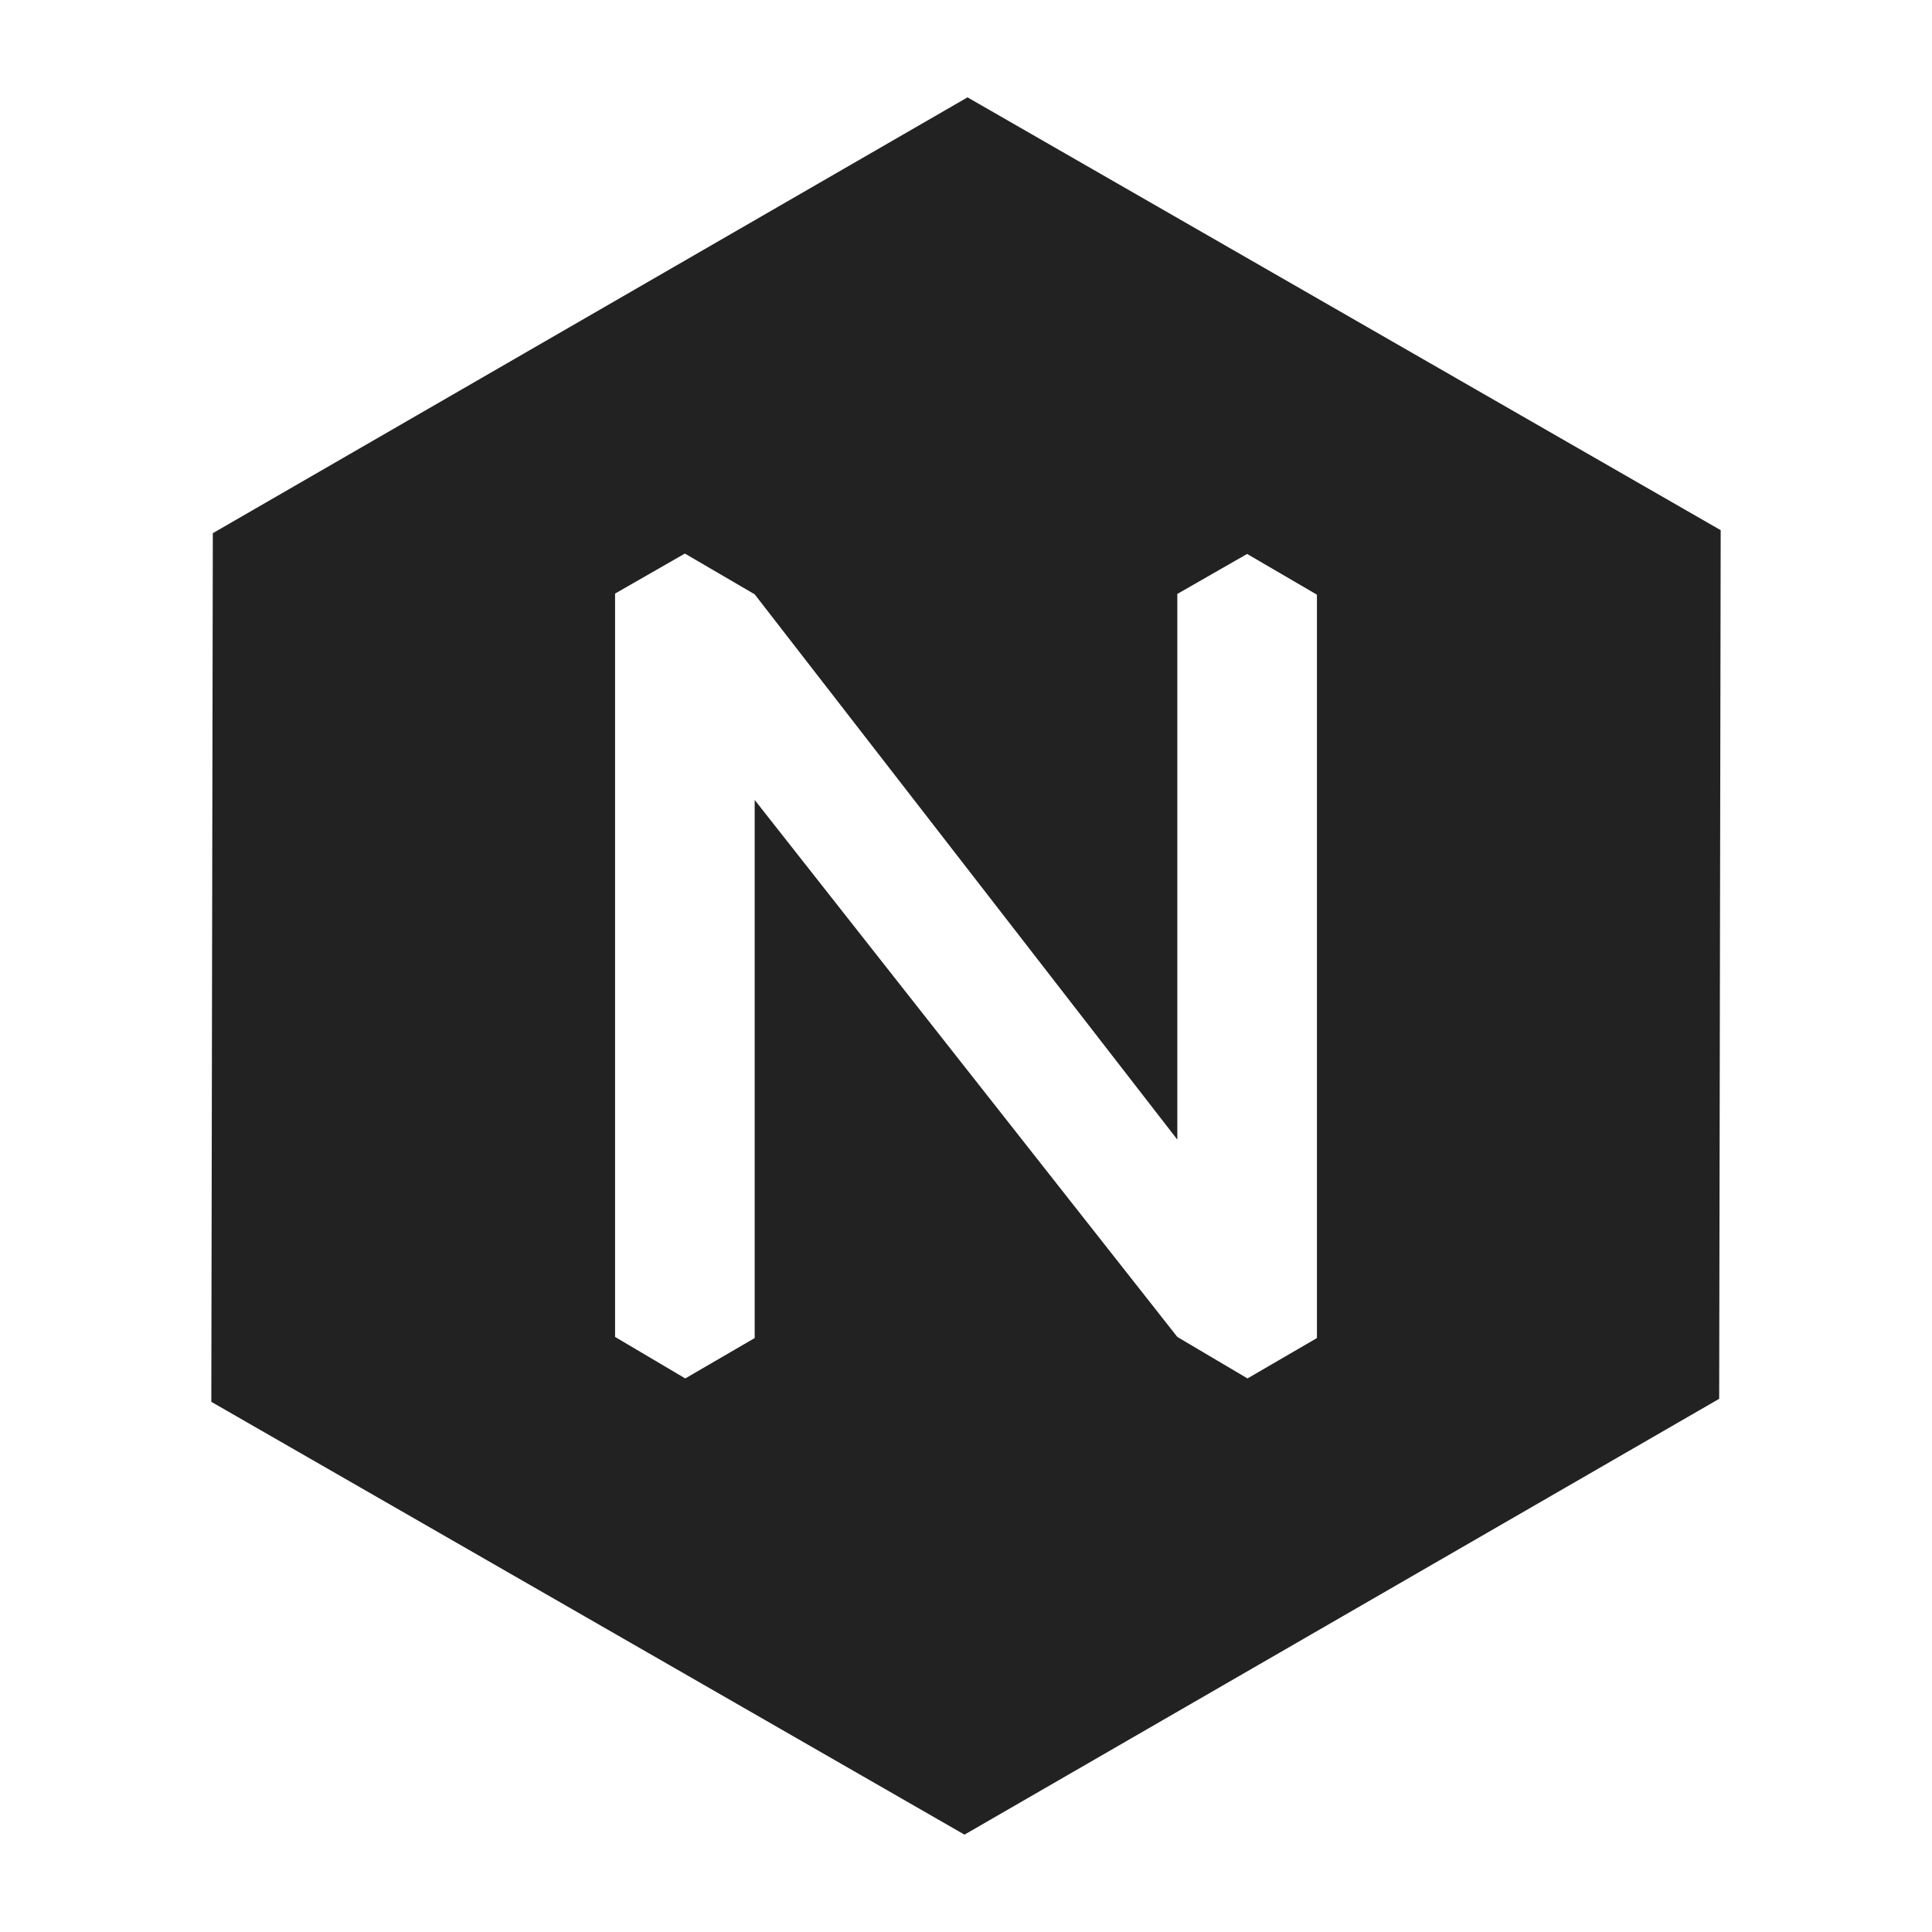
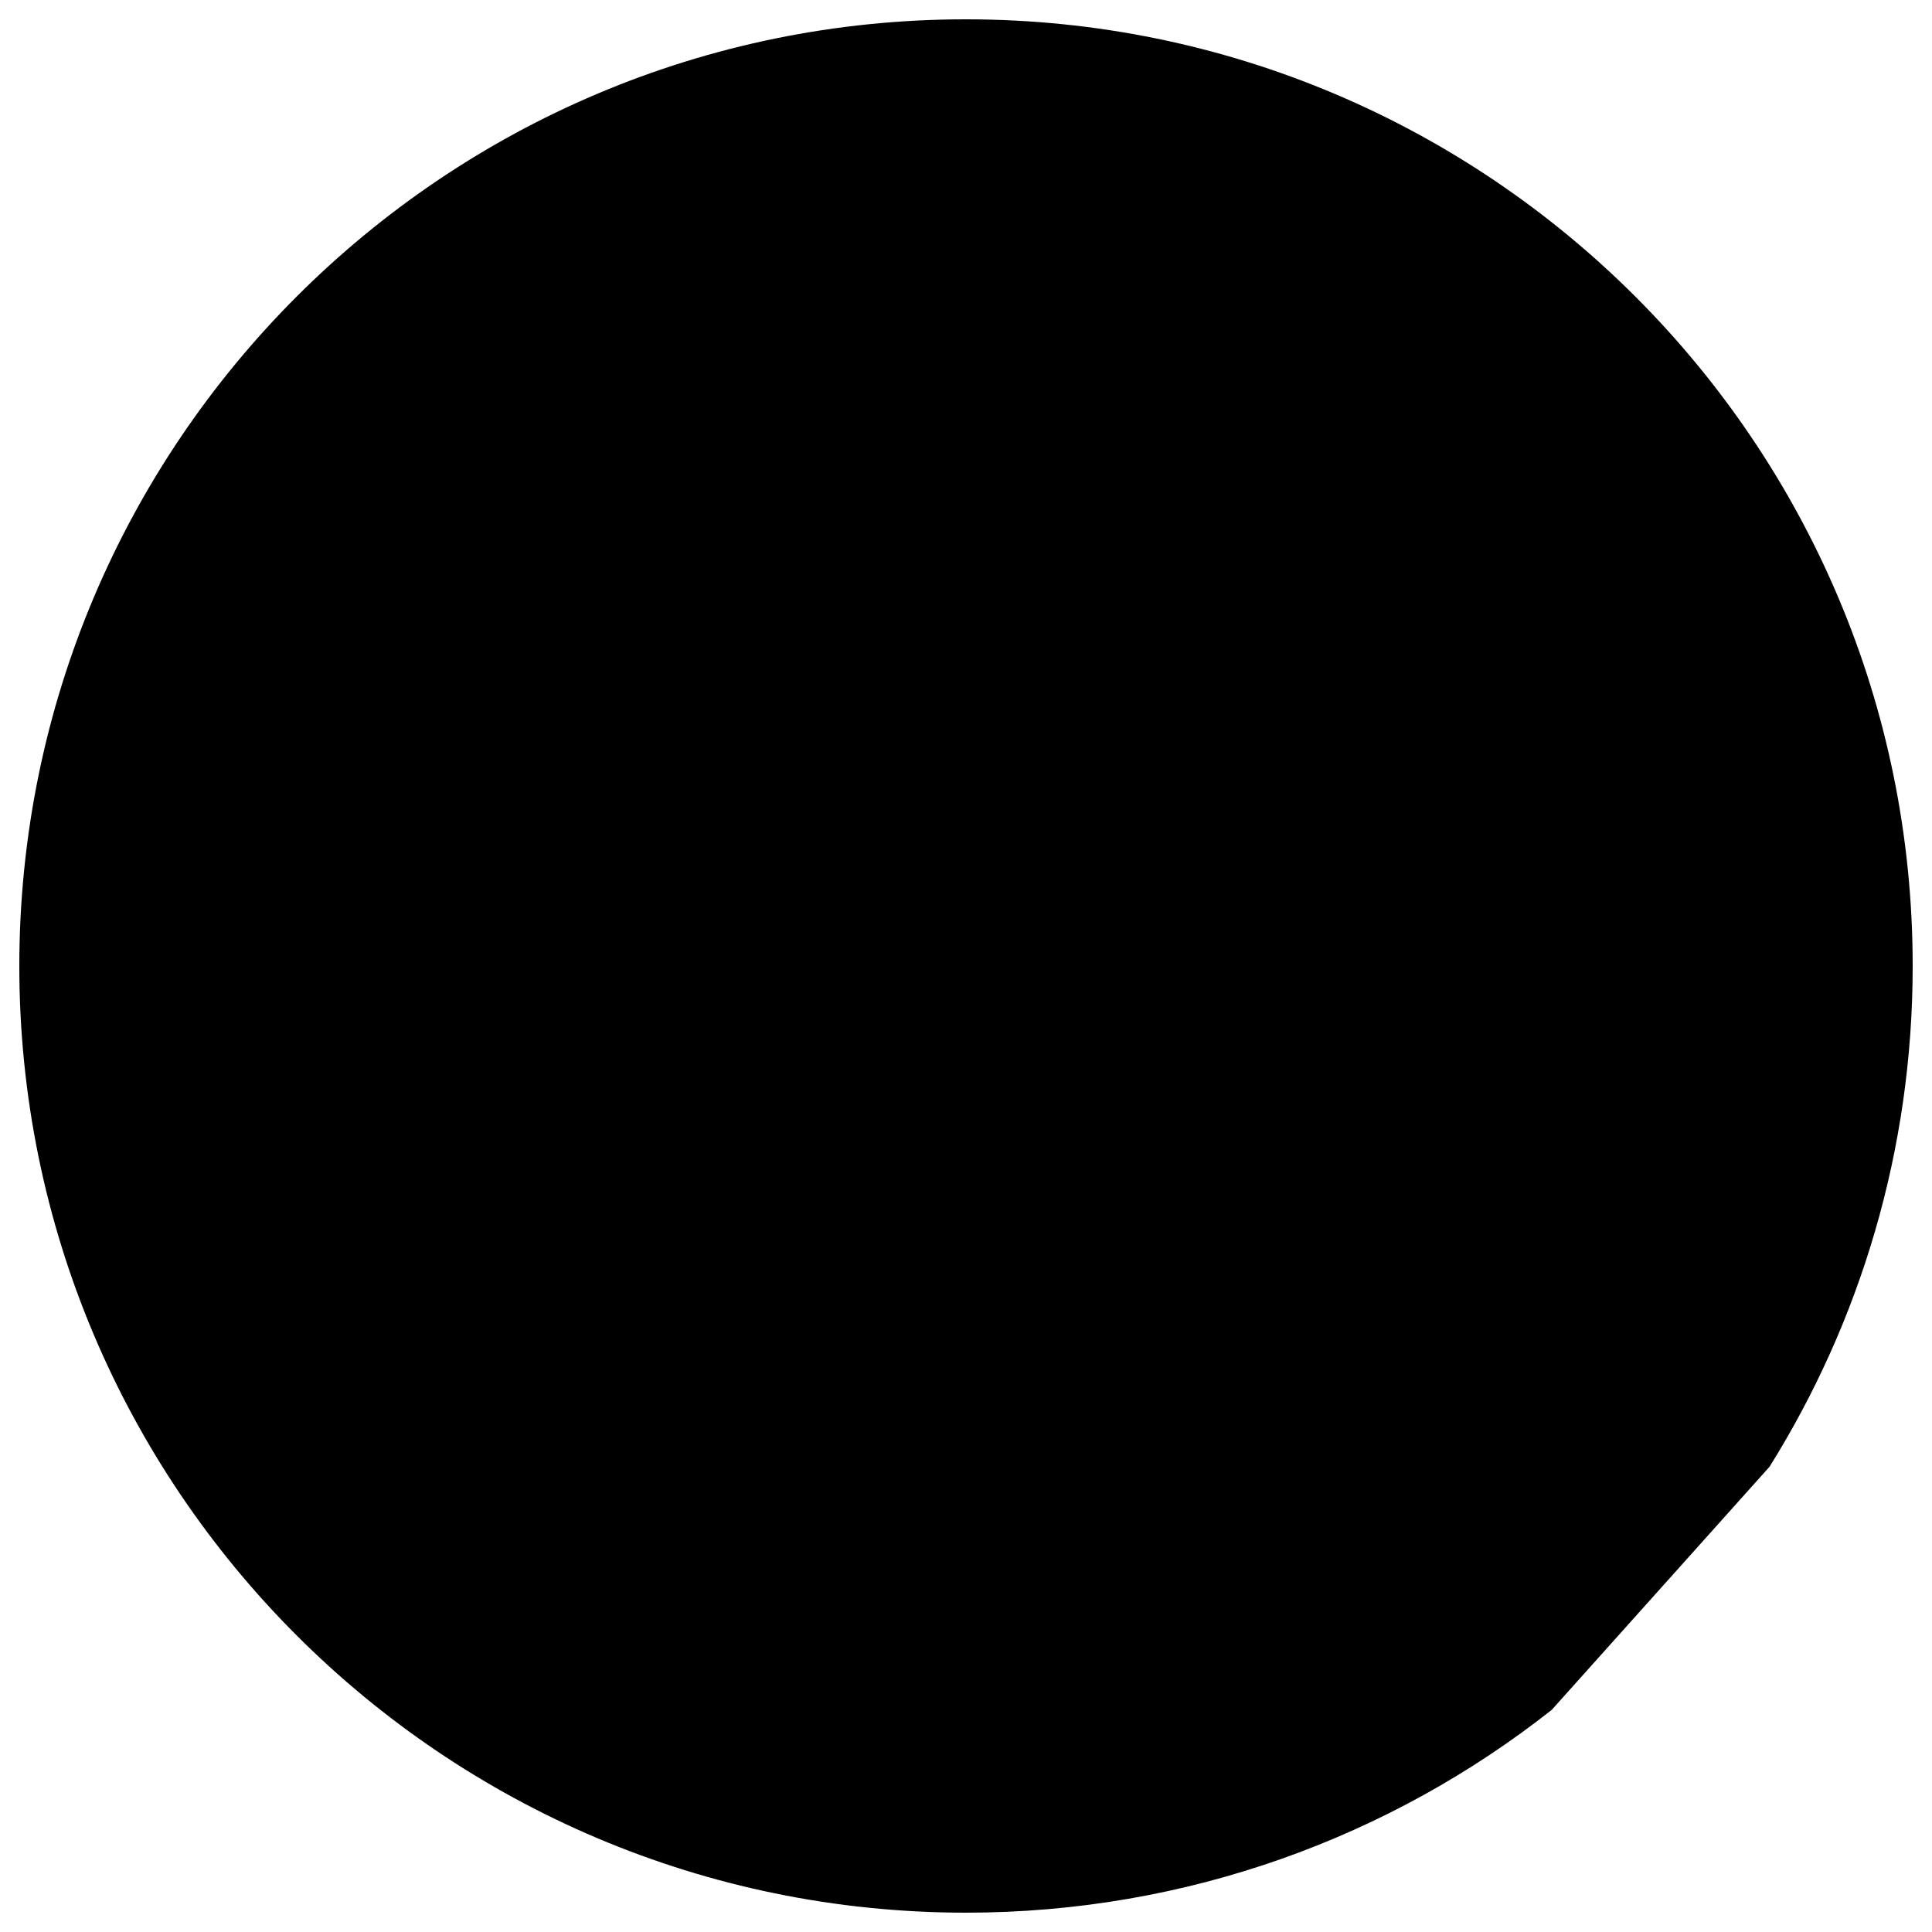
- <svg xmlns="http://www.w3.org/2000/svg" xml:space="preserve" enable-background="new 0 0 512 512" viewBox="0 0 512 512" height="512px" width="512px" y="0px" x="0px" id="NexT" version="1.1">
-   <defs id="defs3388" />
-   <path style="fill:#222222;fill-opacity:1" id="path3384" d="M 256.4,25.8 56.4,141.3 56,371.5 255.6,486.2 455.6,370.7 456,140.5 Z m 92.6,328.8 -18.4,10.7 -18.6,-11 0,0 -112,-142.3 0,142.6 -18.4,10.7 -18.6,-11 0,-197 18.5,-10.6 18.5,10.8 0,0 112,144.5 0,-144.6 18.5,-10.6 18.5,10.8 z" />
+ <svg xmlns="http://www.w3.org/2000/svg" version="1.1" x="0px" y="0px" viewBox="0 0 1000 1000" enable-background="new 0 0 1000 1000" xml:space="preserve">
+   <g>
+     <path d="M803.2,885C719.8,950.8,614.4,990,499.9,990C229.3,989.9,9.9,770.5,10,499.9C10.1,229.3,229.5,9.9,500.1,10C770.7,10.1,990.1,229.5,990,500.1c0,95.2-27.2,184-74.1,259.1" />
+     <path d="M760.4,83.6" />
+     <path d="M760.4,83.6" />
+     <path d="M758.8,82.6" />
+     <path d="M760.4,83.6" />
+     <path d="M758.8,82.6" />
+     <path d="M760.4,83.6" />
+     <path d="M758.8,83.6" />
+     <path d="M340.4,294.2v411.6V294.2z" />
+     <path d="M659.6,294.2v411.6V294.2z" />
+   </g>
</svg>
